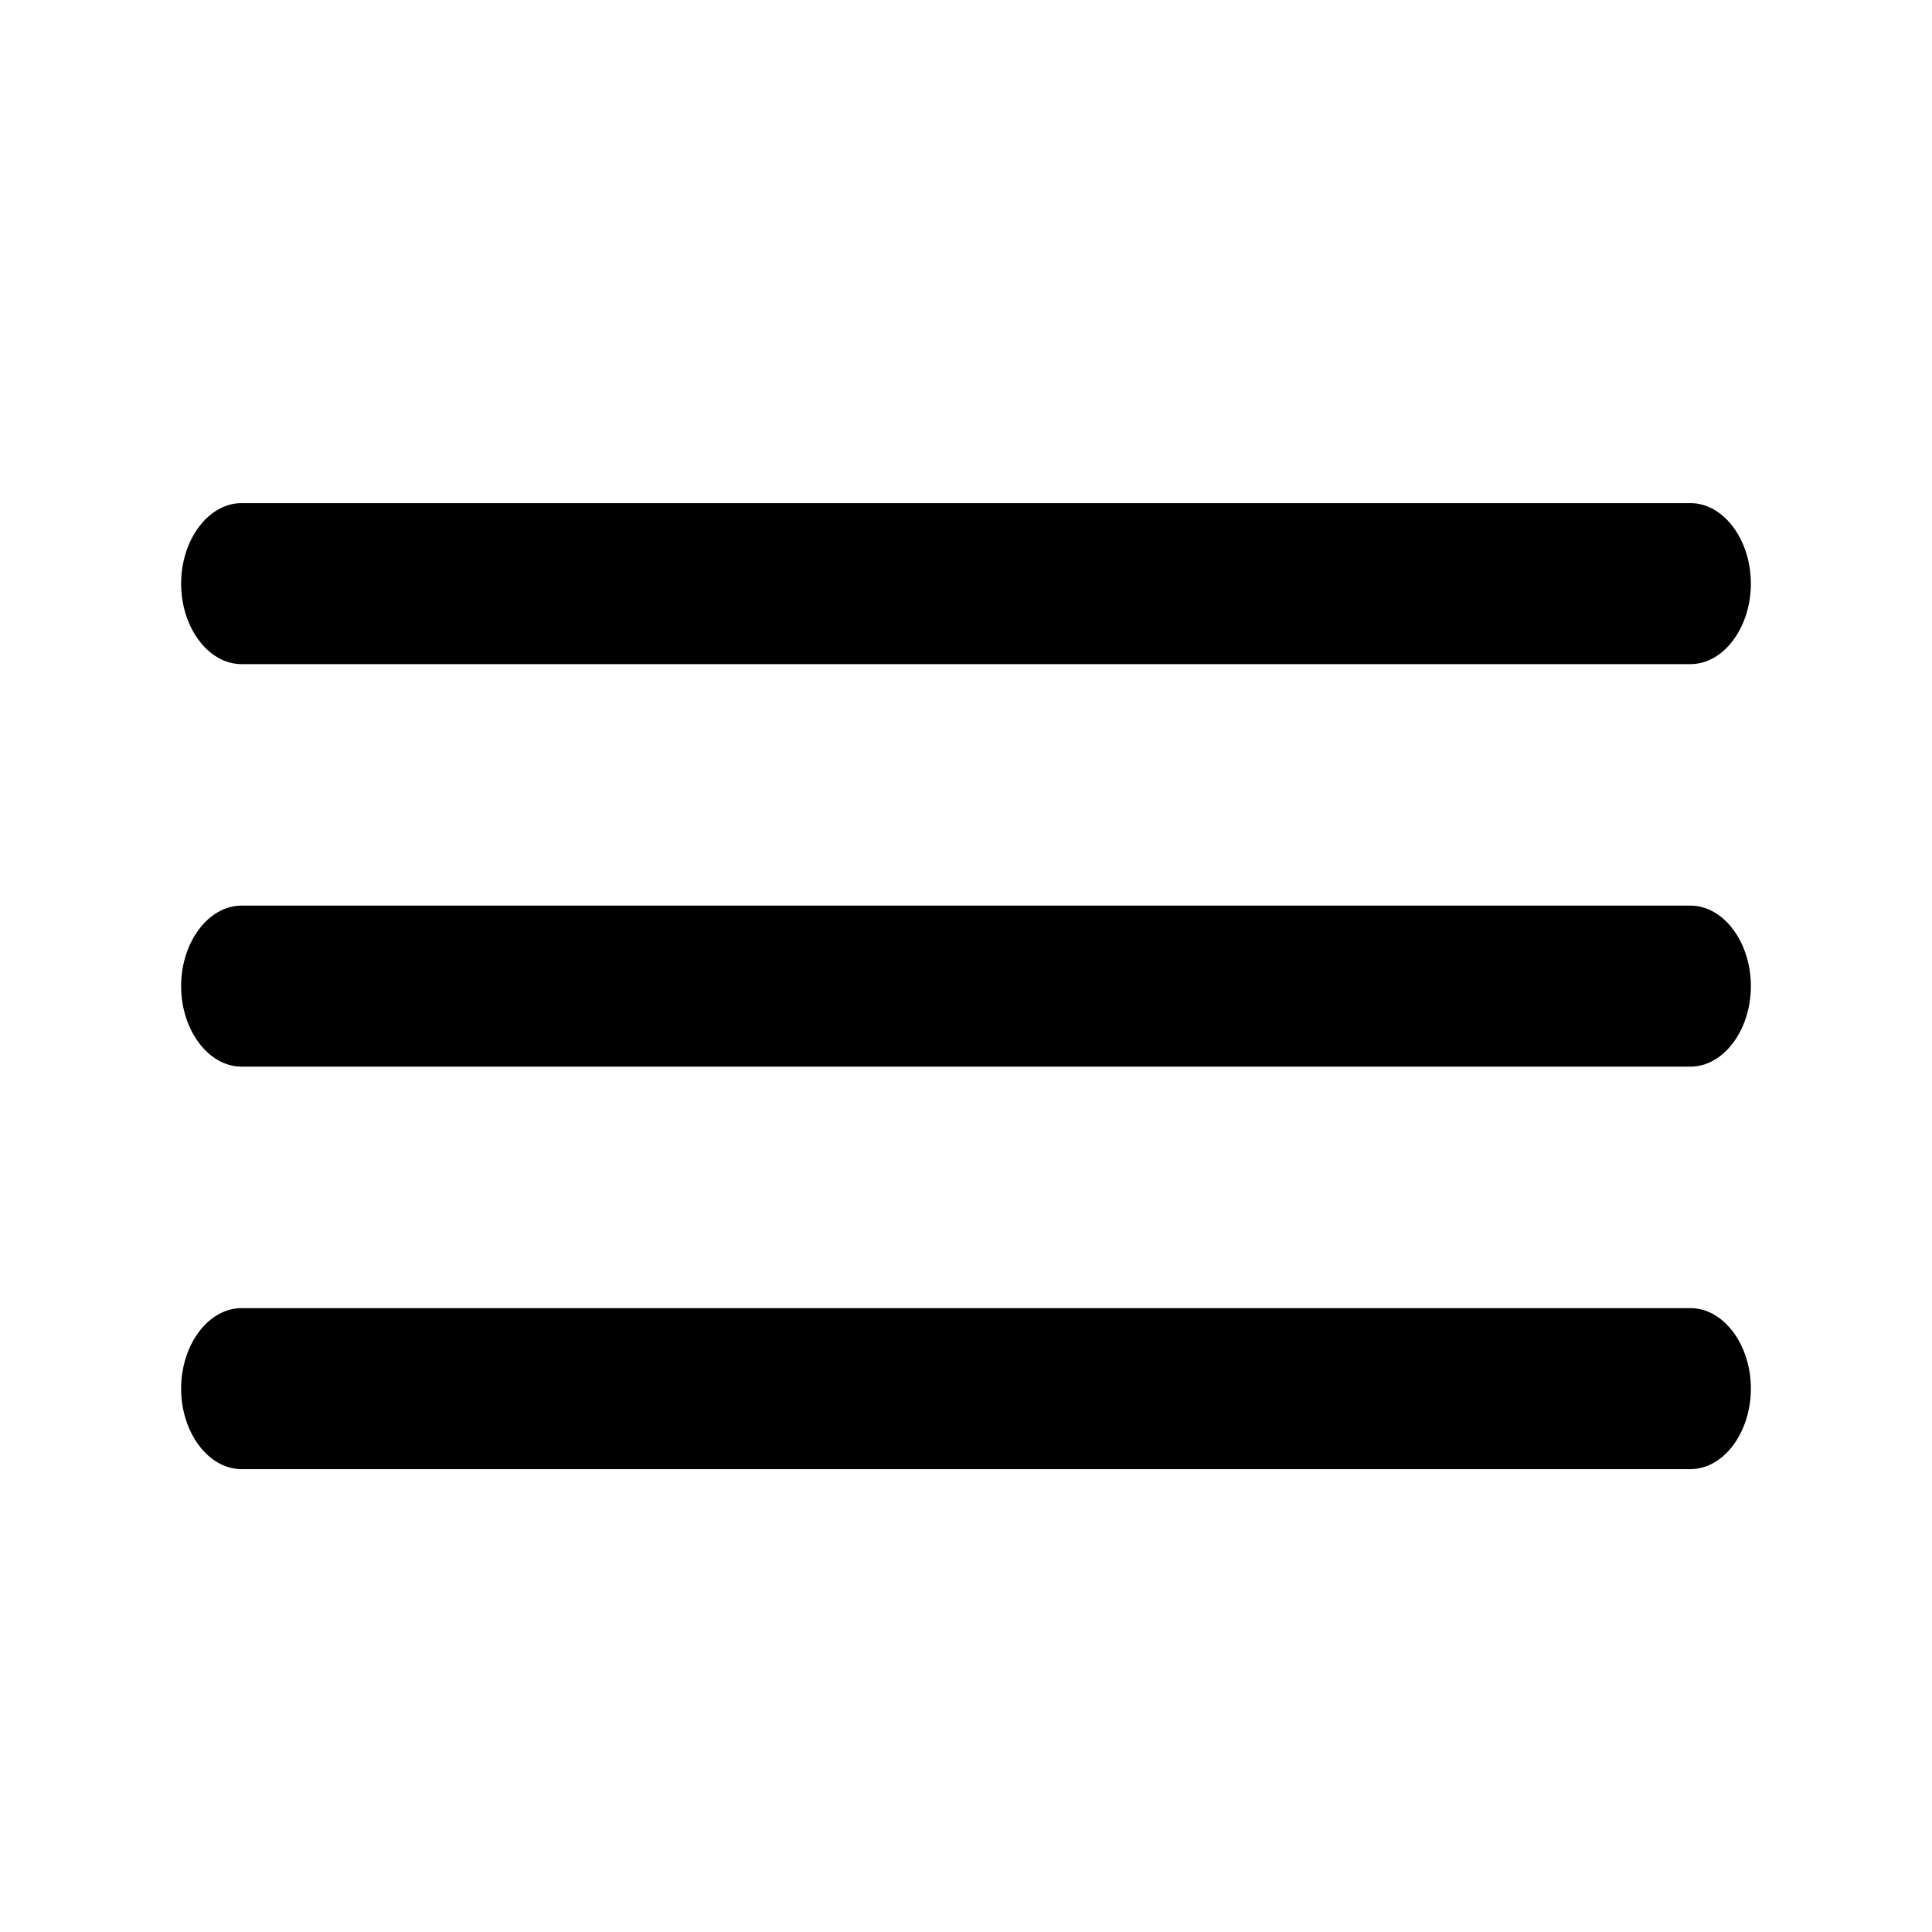
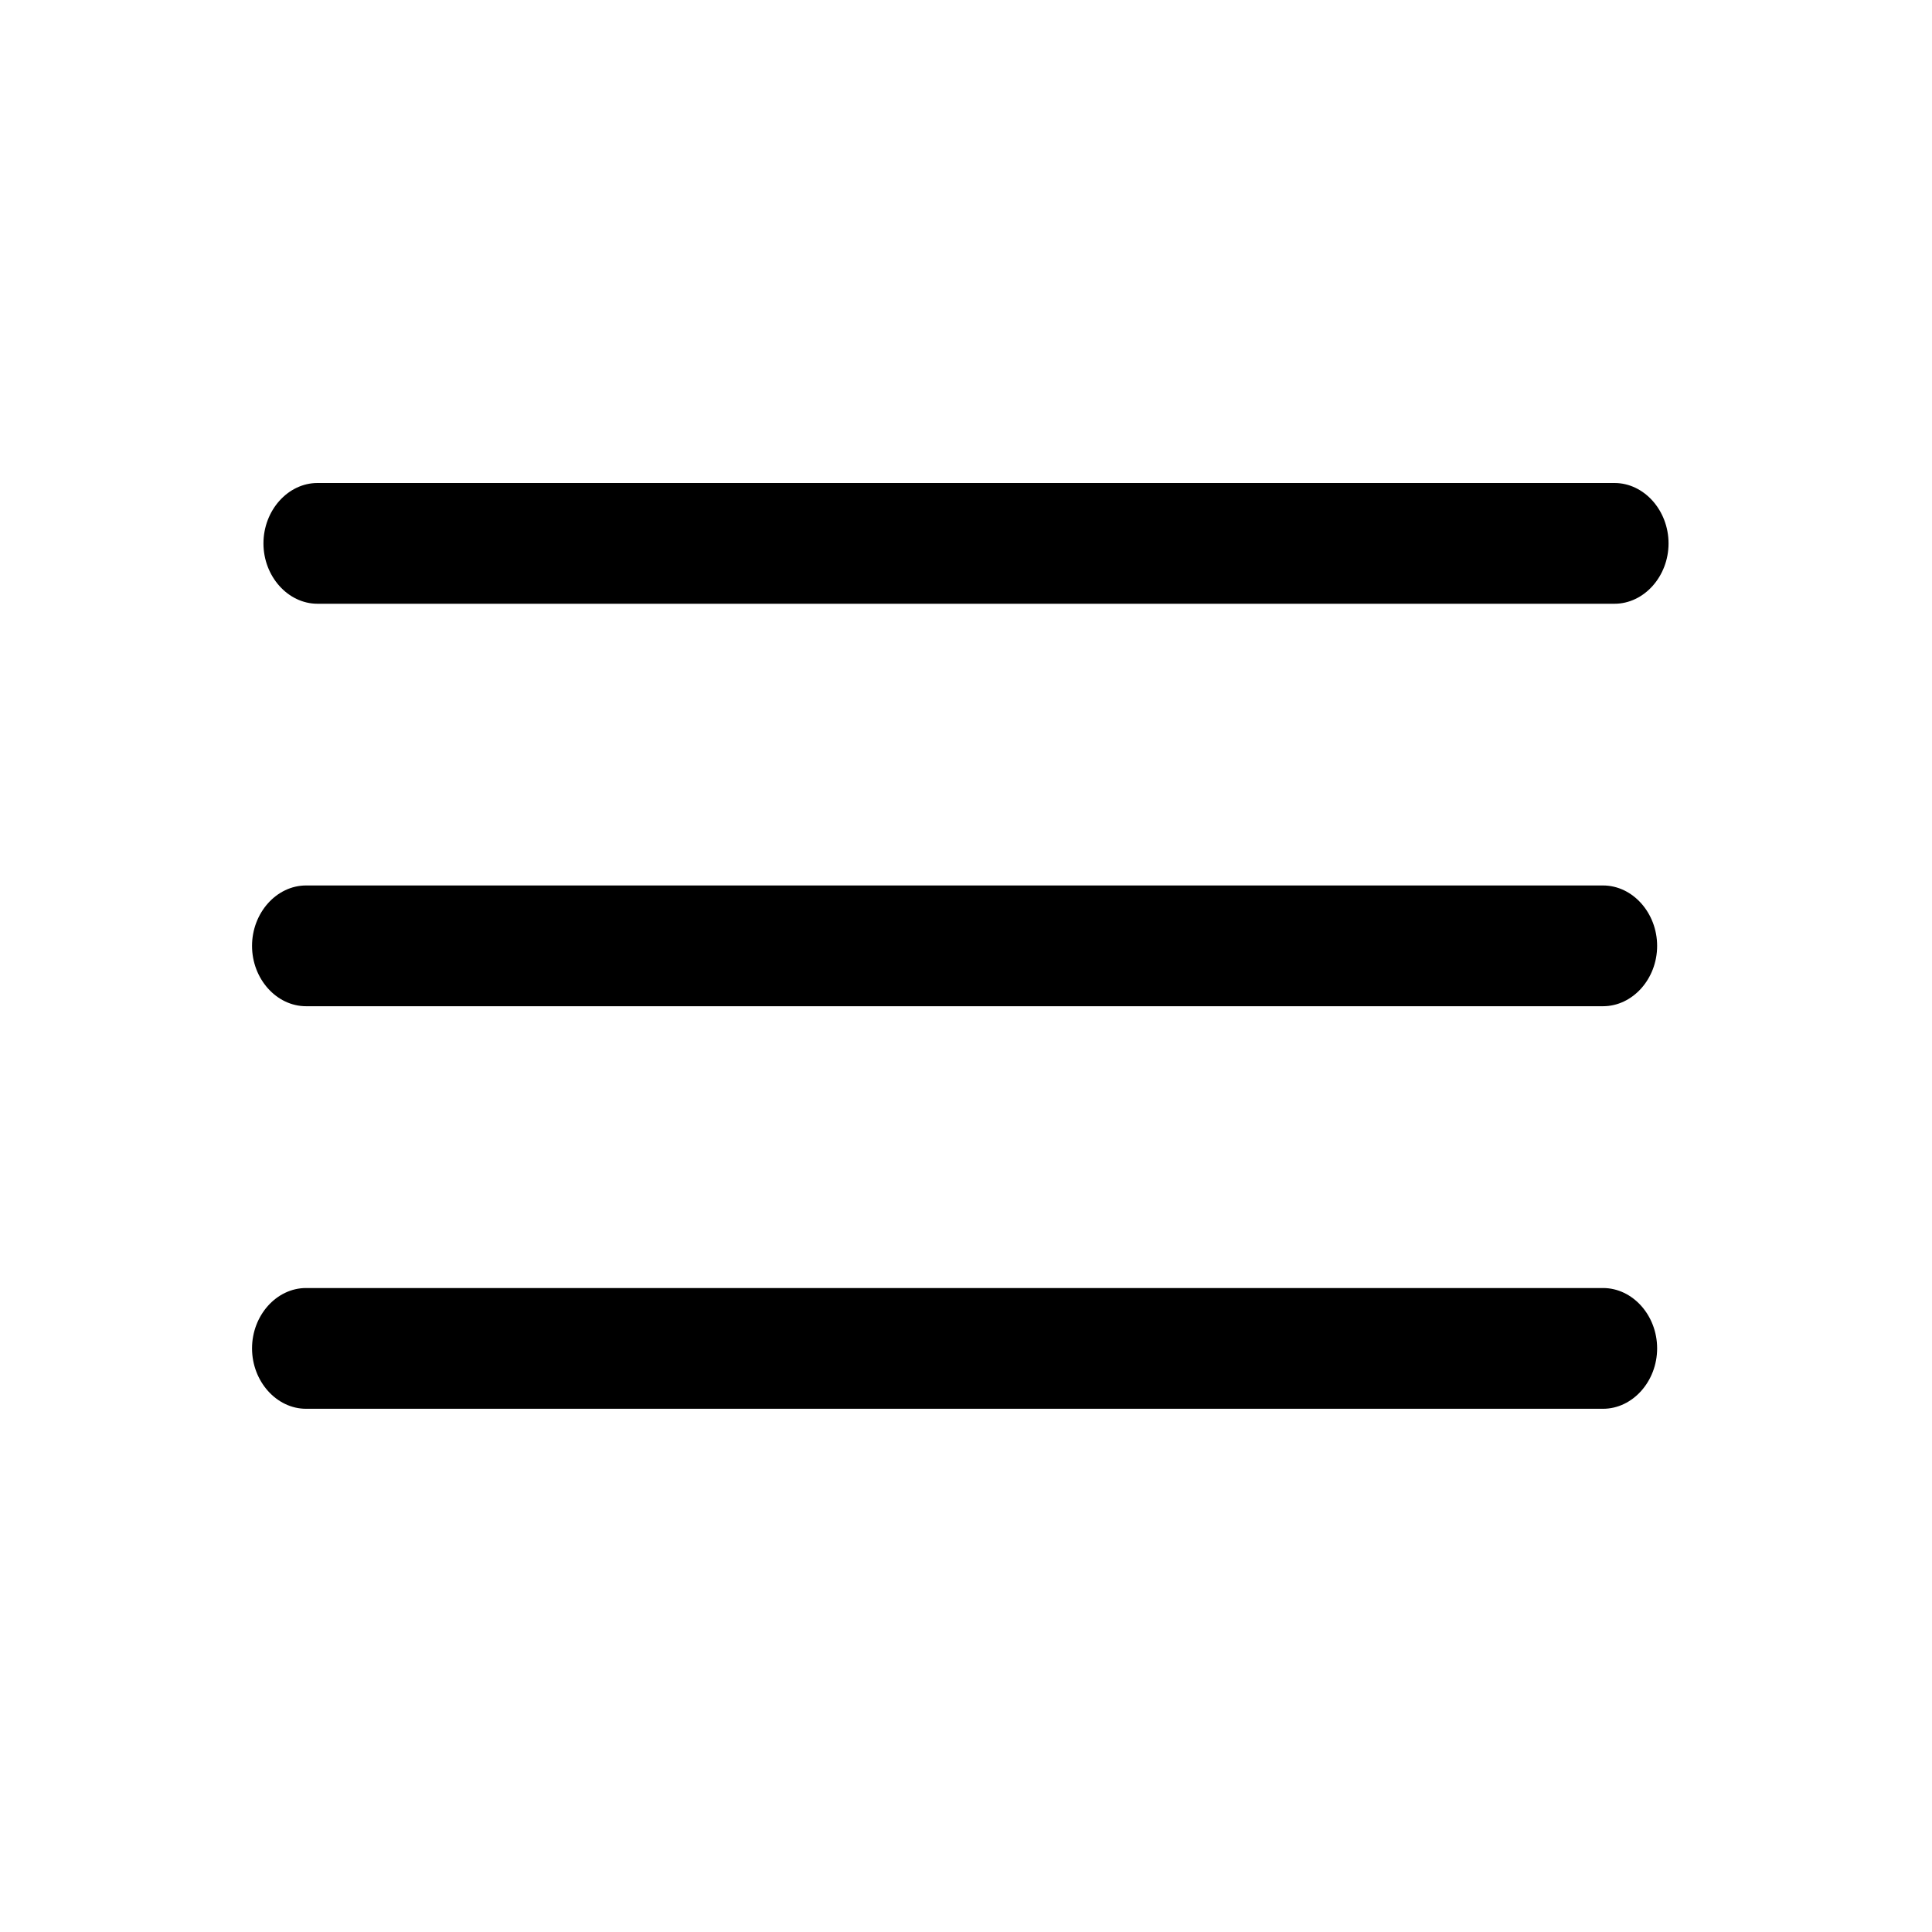
- <svg xmlns="http://www.w3.org/2000/svg" width="28" height="28" viewBox="0 0 24 24" fill="black">
-   <path d="M21 8.25H3C2.59 8.25 2.25 7.797 2.25 7.25C2.25 6.703 2.59 6.25 3 6.25H21C21.41 6.25 21.75 6.703 21.75 7.25C21.75 7.797 21.41 8.25 21 8.25Z" />
-   <path d="M21 13.25H3C2.59 13.25 2.25 12.797 2.25 12.25C2.25 11.703 2.59 11.25 3 11.25H21C21.41 11.25 21.75 11.703 21.75 12.25C21.75 12.797 21.41 13.25 21 13.25Z" />
-   <path d="M21 18.25H3C2.59 18.25 2.25 17.797 2.25 17.25C2.25 16.703 2.59 16.25 3 16.25H21C21.41 16.25 21.75 16.703 21.75 17.25C21.75 17.797 21.41 18.25 21 18.25Z" />
+ <svg xmlns="http://www.w3.org/2000/svg" width="30" height="30" viewBox="0 0 22 22" fill="black">
+   <path d="M18.385 6.875H3.615C3.279 6.875 3 6.563 3 6.188C3 5.812 3.279 5.5 3.615 5.5H18.385C18.721 5.5 19 5.812 19 6.188C19 6.563 18.721 6.875 18.385 6.875Z" />
+   <path d="M18.254 11.458H3.485C3.149 11.458 2.87 11.147 2.87 10.771C2.87 10.395 3.149 10.083 3.485 10.083H10.89H18.254C18.591 10.083 18.87 10.395 18.87 10.771C18.87 11.147 18.591 11.458 18.254 11.458Z" />
+   <path d="M18.254 16.042H3.485C3.149 16.042 2.87 15.73 2.87 15.354C2.87 14.978 3.149 14.667 3.485 14.667H18.254C18.591 14.667 18.87 14.978 18.87 15.354C18.87 15.73 18.591 16.042 18.254 16.042Z" />
</svg>
